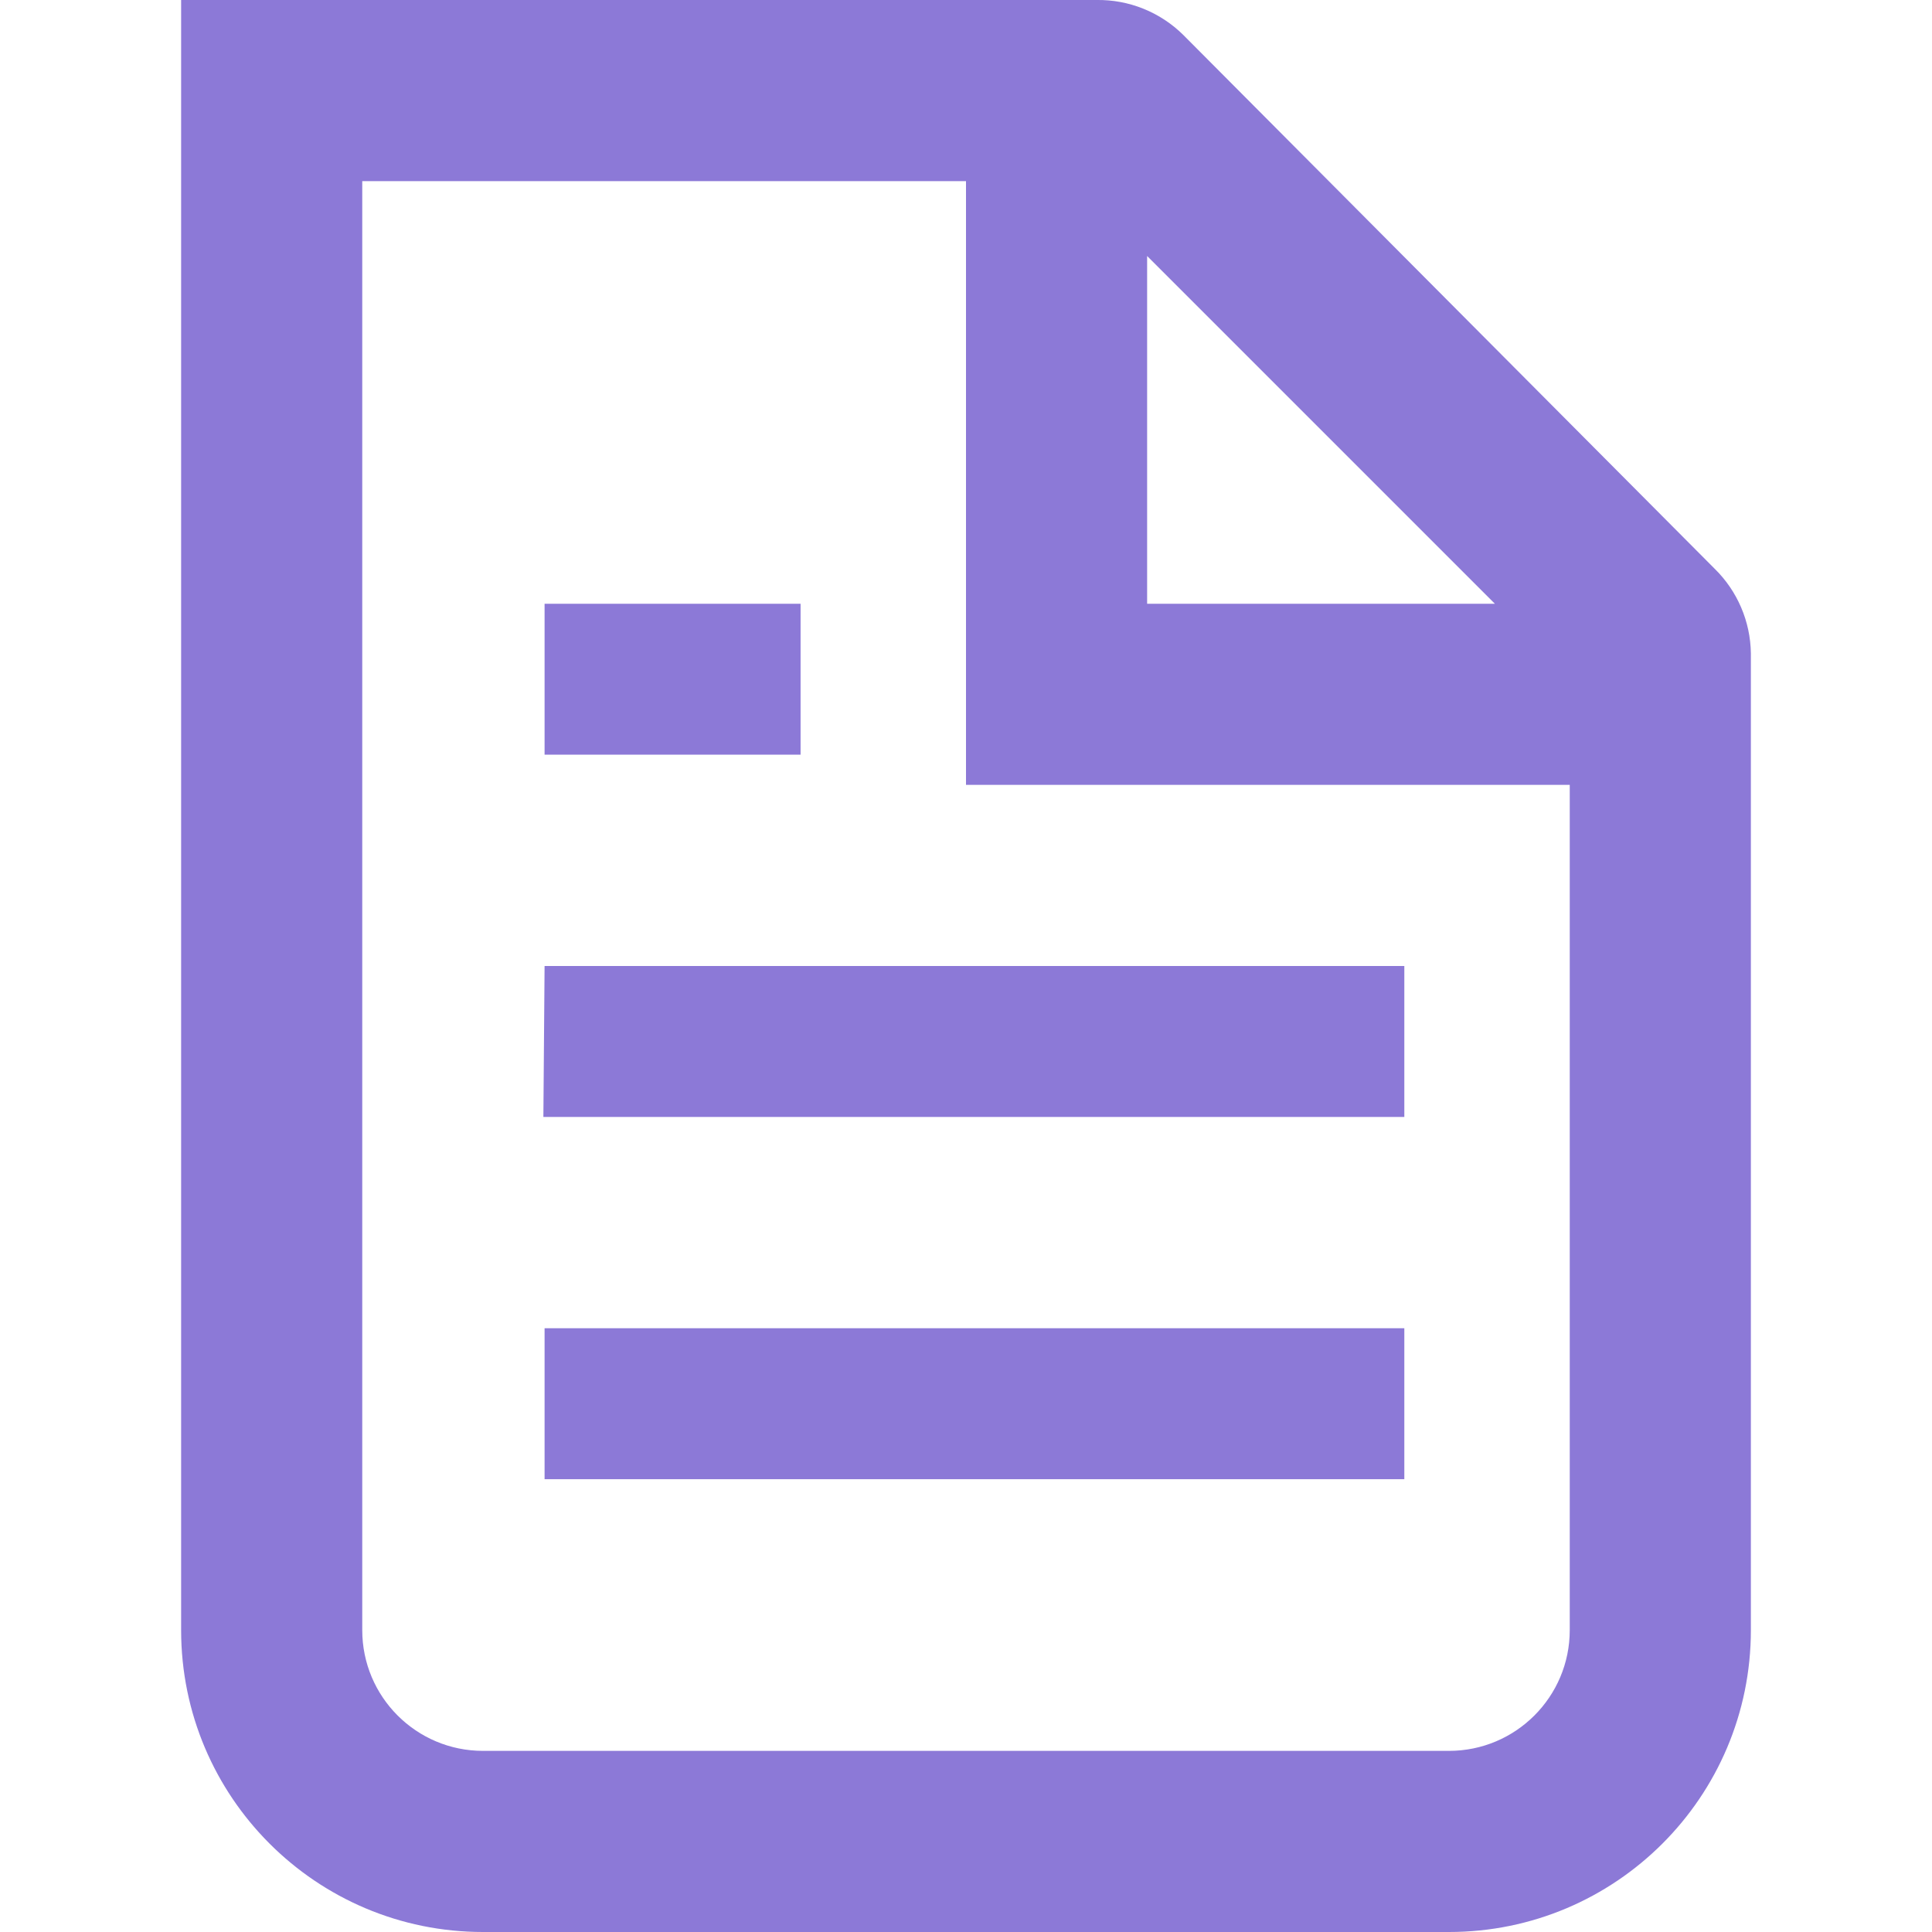
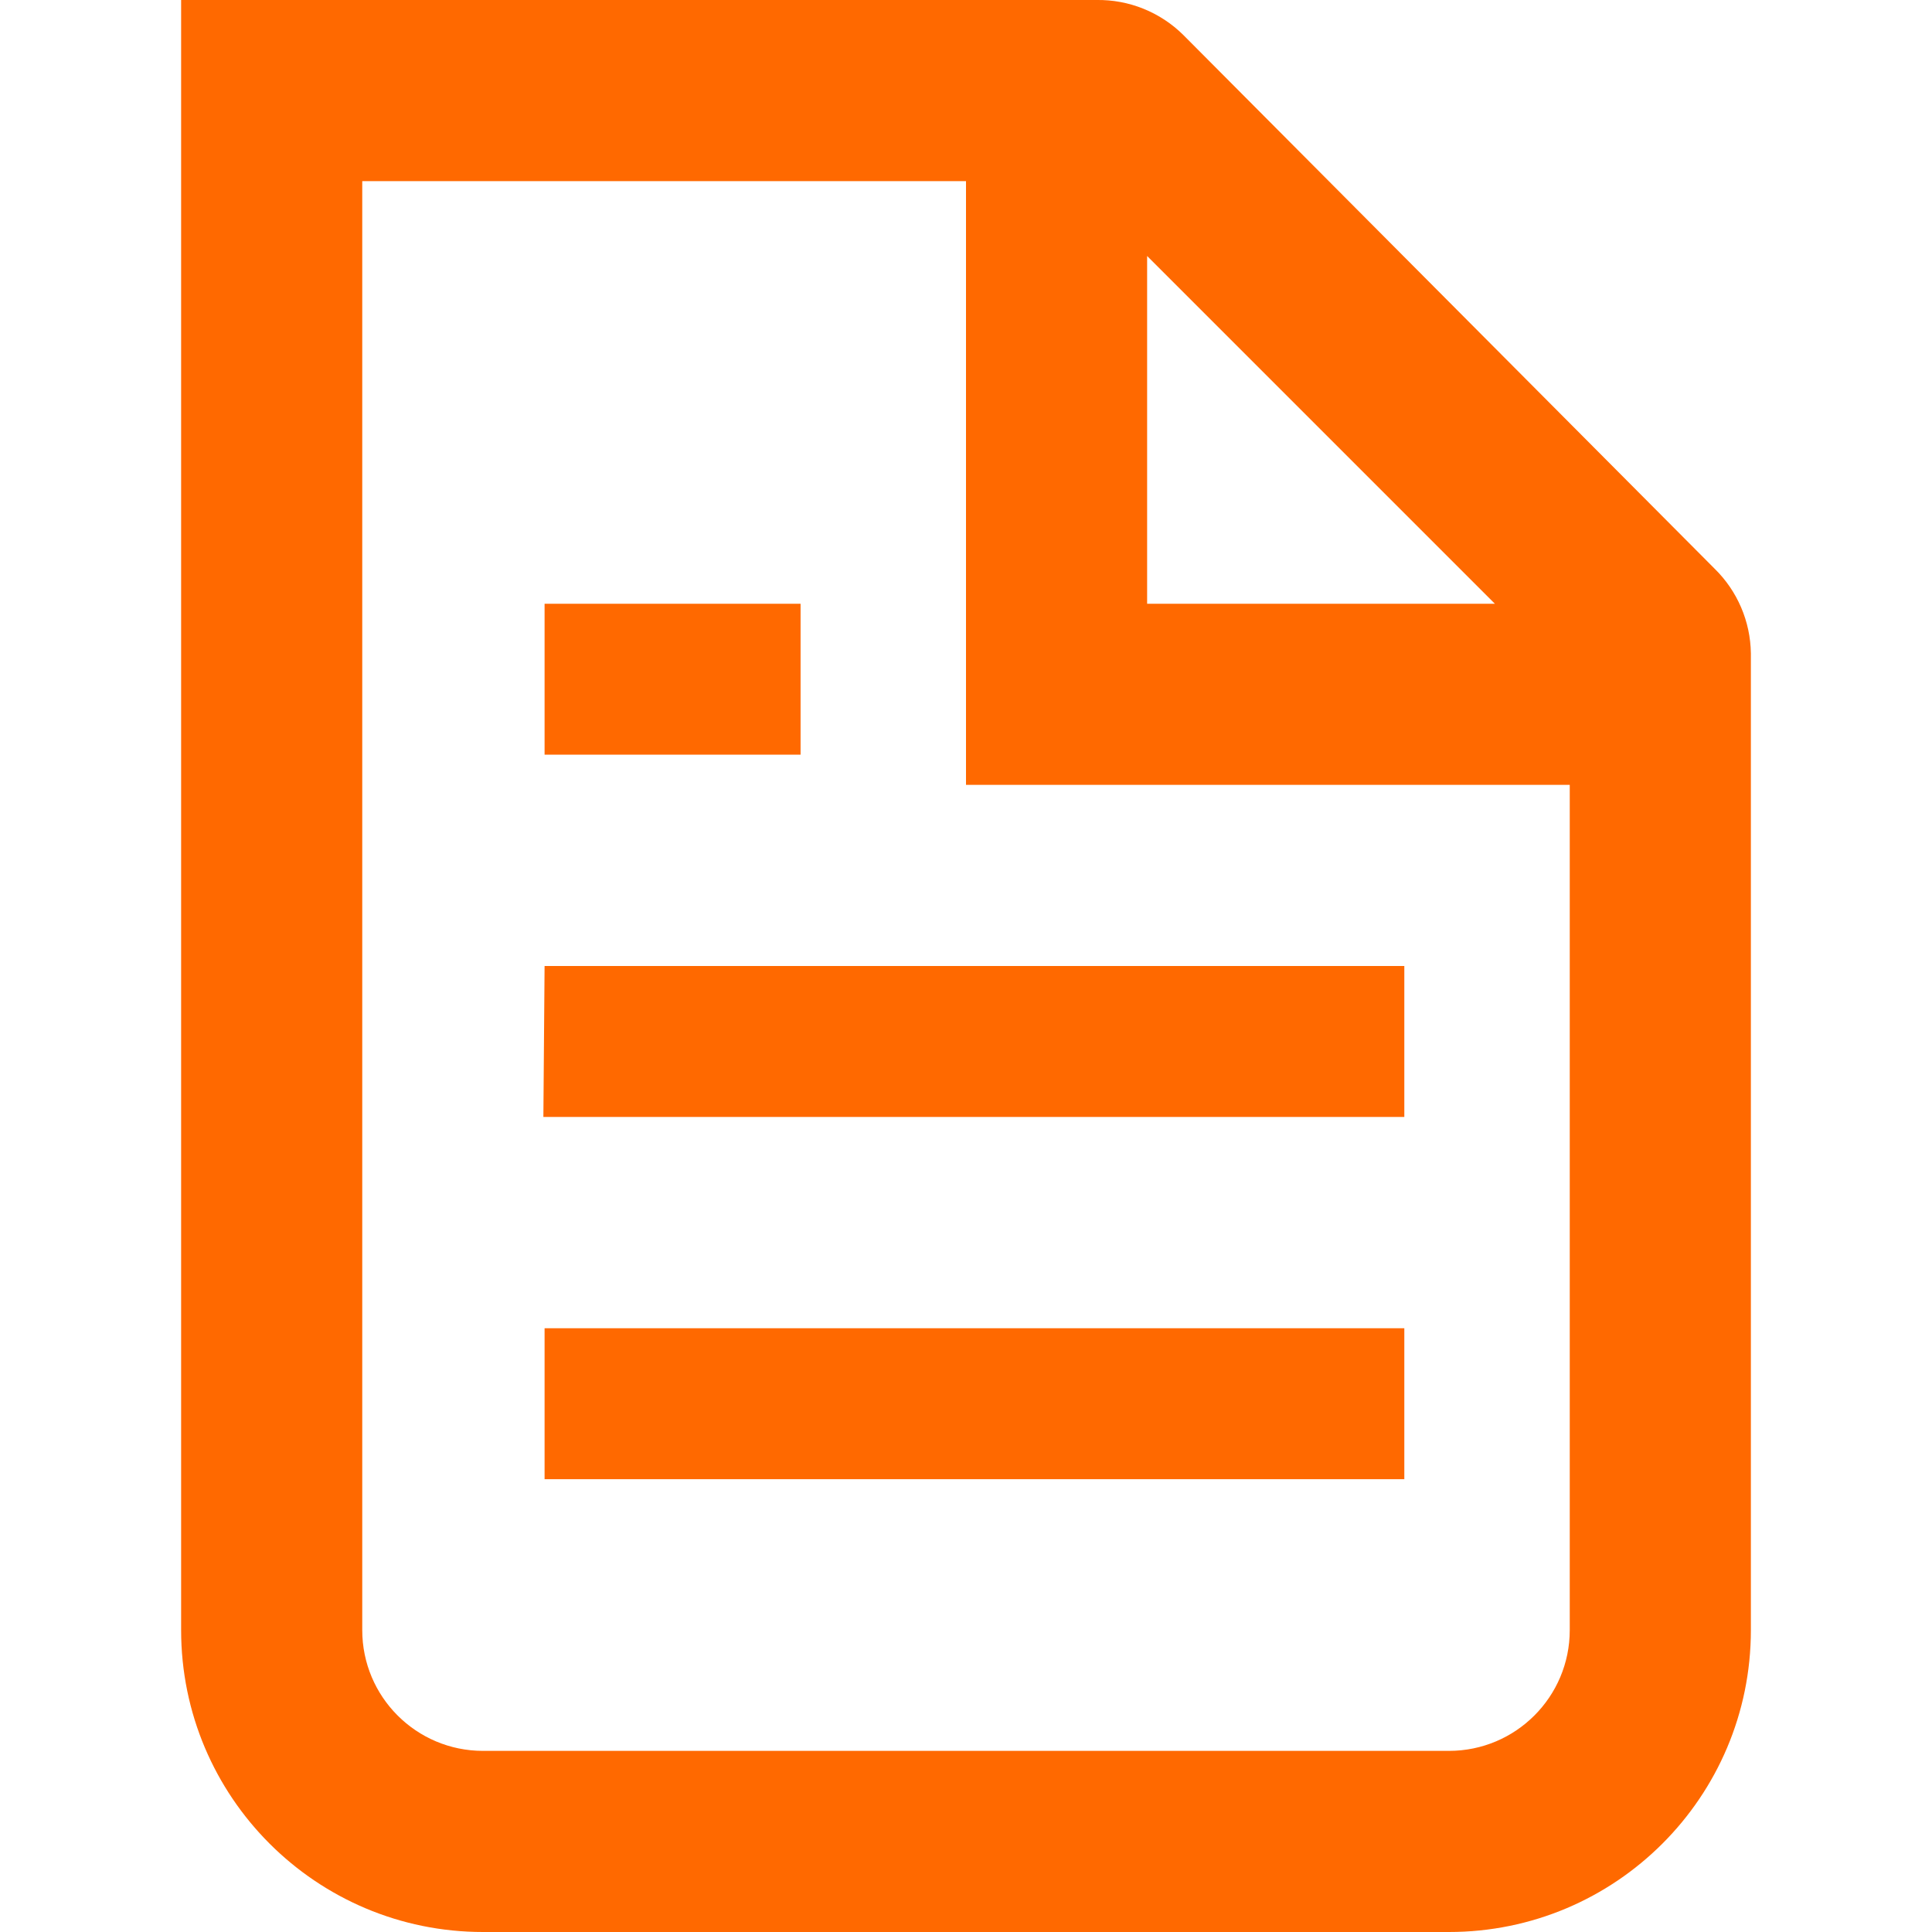
<svg xmlns="http://www.w3.org/2000/svg" fill="none" viewBox="0 0 16 16">
-   <path d="M14.5 13.5V5.41a1 1 0 0 0-.3-.7L9.8.29A1 1 0 0 0 9.08 0H1.5v13.5A2.5 2.5 0 0 0 4 16h8a2.5 2.5 0 0 0 2.5-2.5m-1.5 0v-7H8v-5H3v12a1 1 0 0 0 1 1h8a1 1 0 0 0 1-1M9.5 5V2.12L12.38 5zM5.13 5h-.62v1.25h2.12V5zm-.62 3h7.12v1.25H4.5zm.62 3h-.62v1.25h7.12V11z" clip-rule="evenodd" fill="#8c79d7" fill-rule="evenodd" />
+   <path d="M14.5 13.5V5.41a1 1 0 0 0-.3-.7L9.8.29A1 1 0 0 0 9.08 0H1.5v13.5A2.5 2.5 0 0 0 4 16h8a2.5 2.5 0 0 0 2.5-2.5m-1.5 0v-7H8v-5H3v12a1 1 0 0 0 1 1h8a1 1 0 0 0 1-1M9.5 5V2.12L12.38 5zM5.13 5h-.62v1.25h2.12V5zm-.62 3h7.12v1.25H4.5zm.62 3h-.62v1.25h7.12V11z" clip-rule="evenodd" fill="#FF6900" fill-rule="evenodd" />
</svg>
